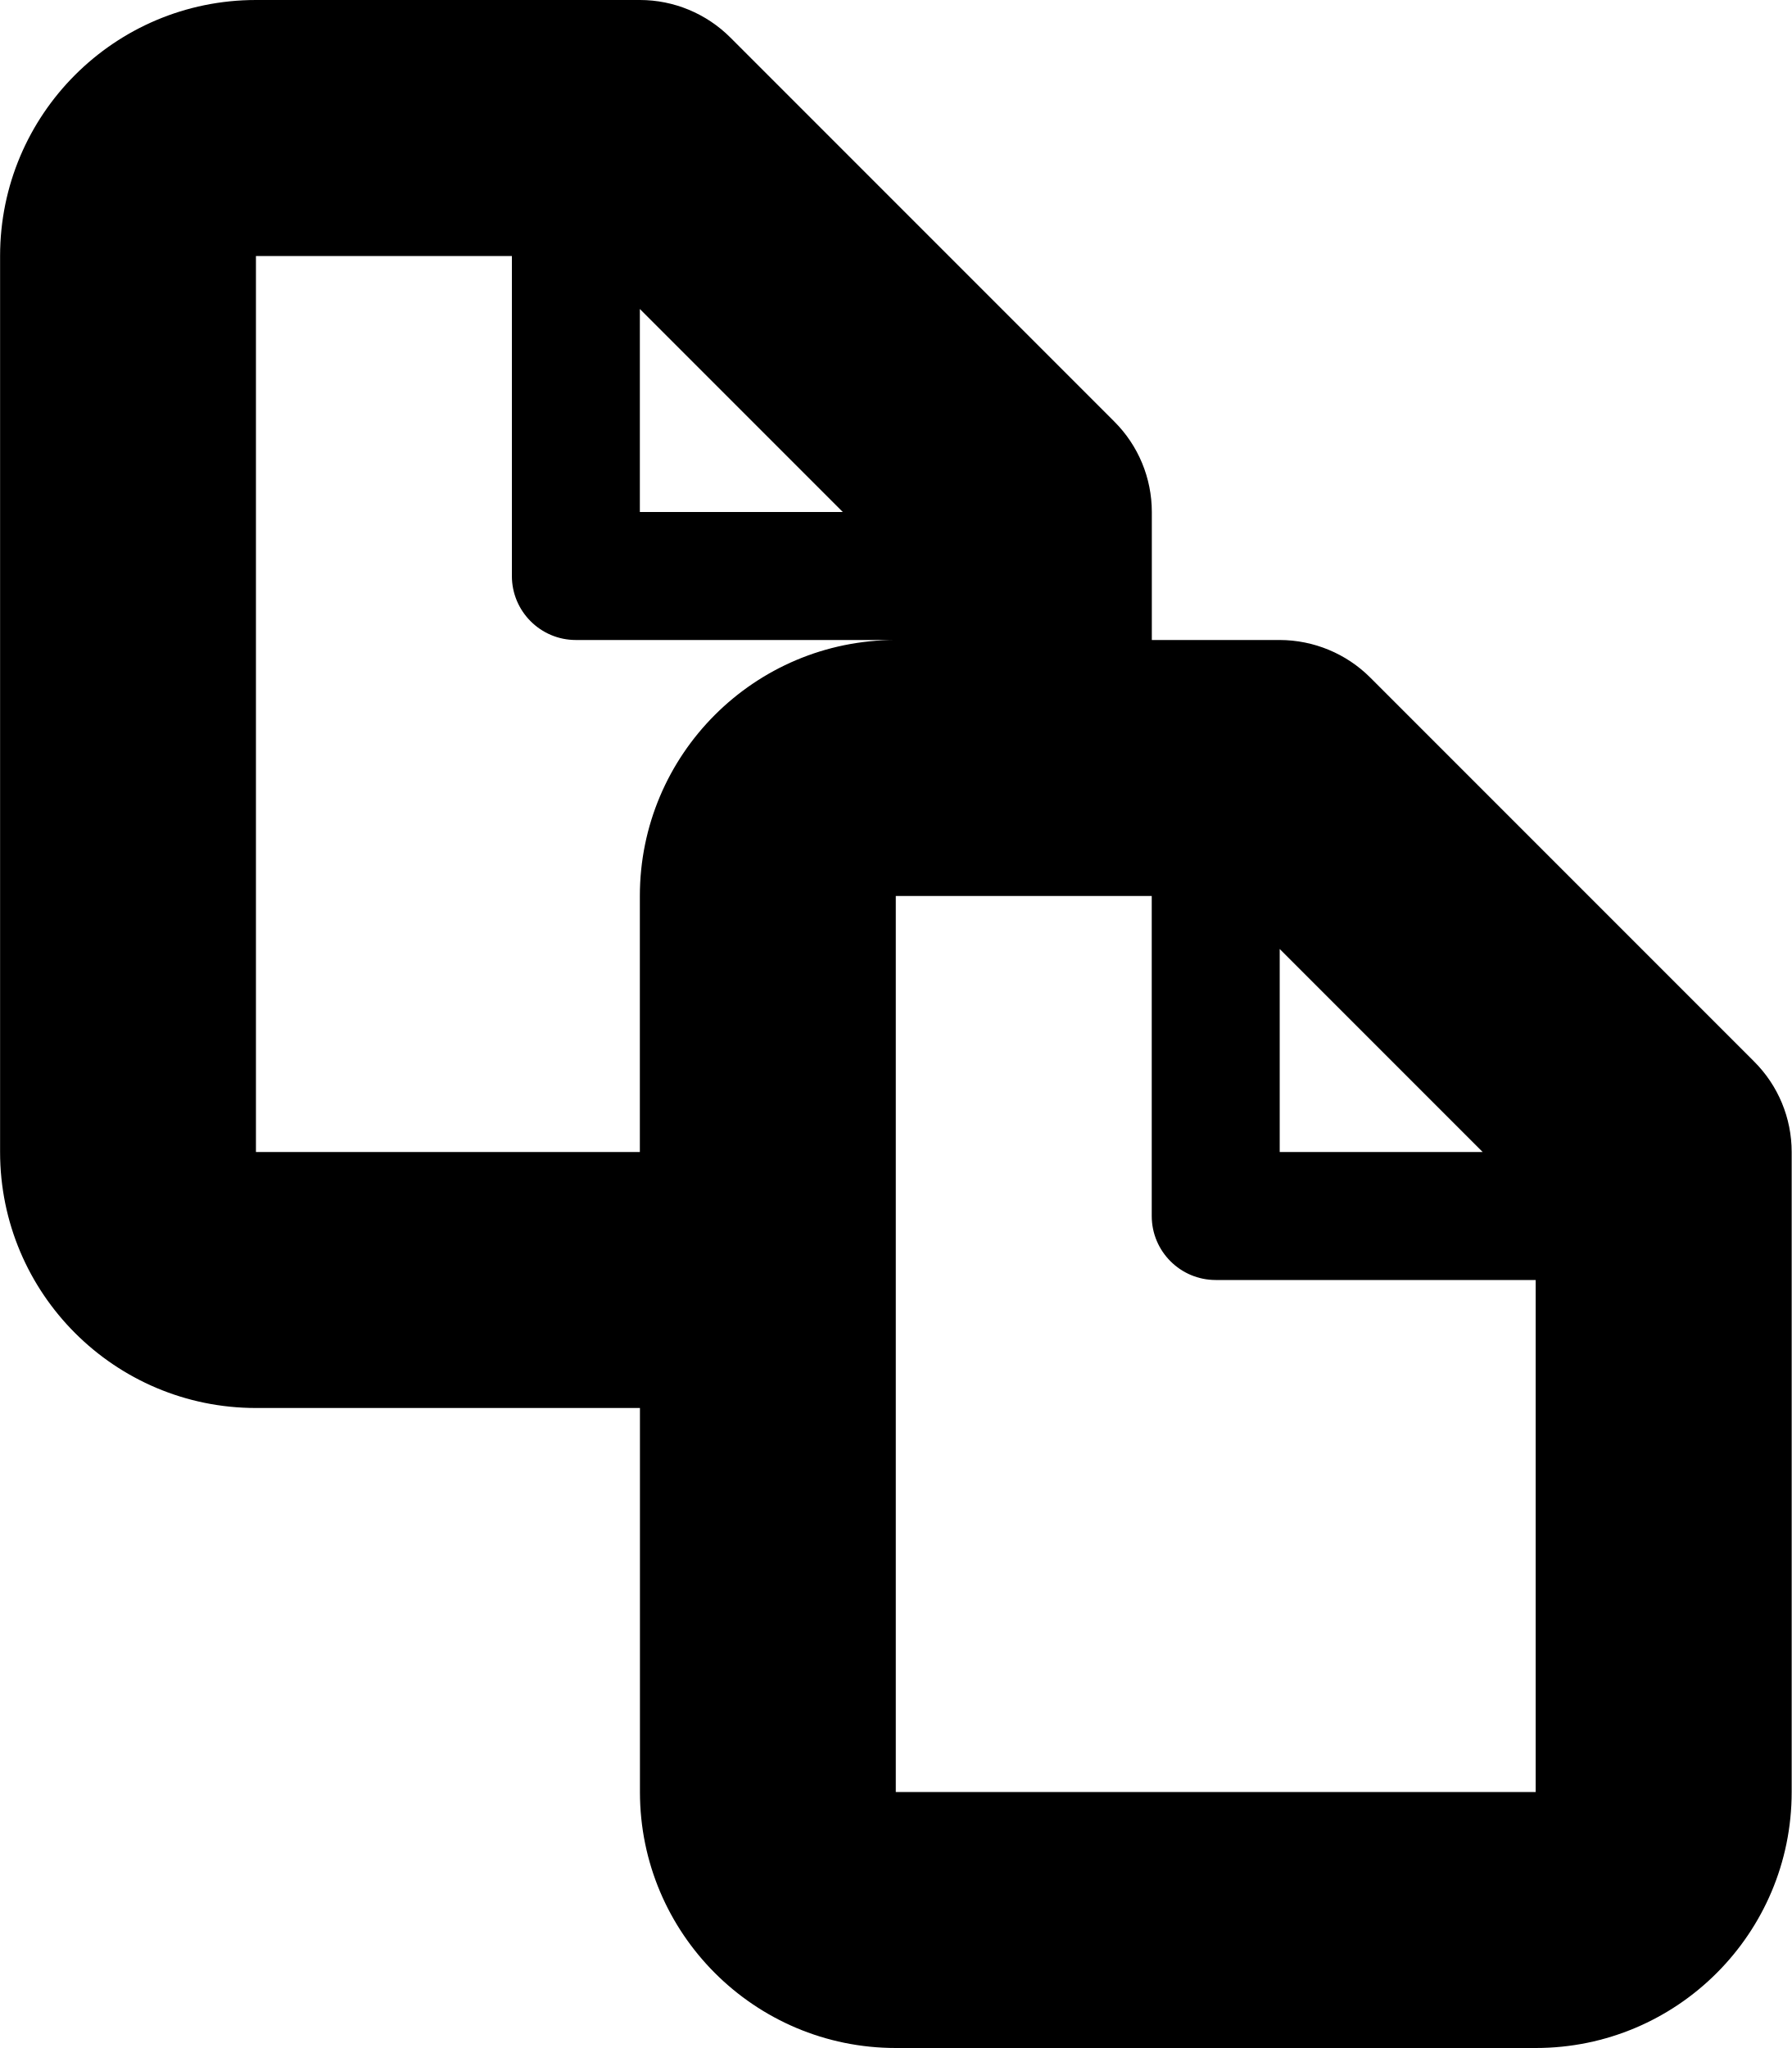
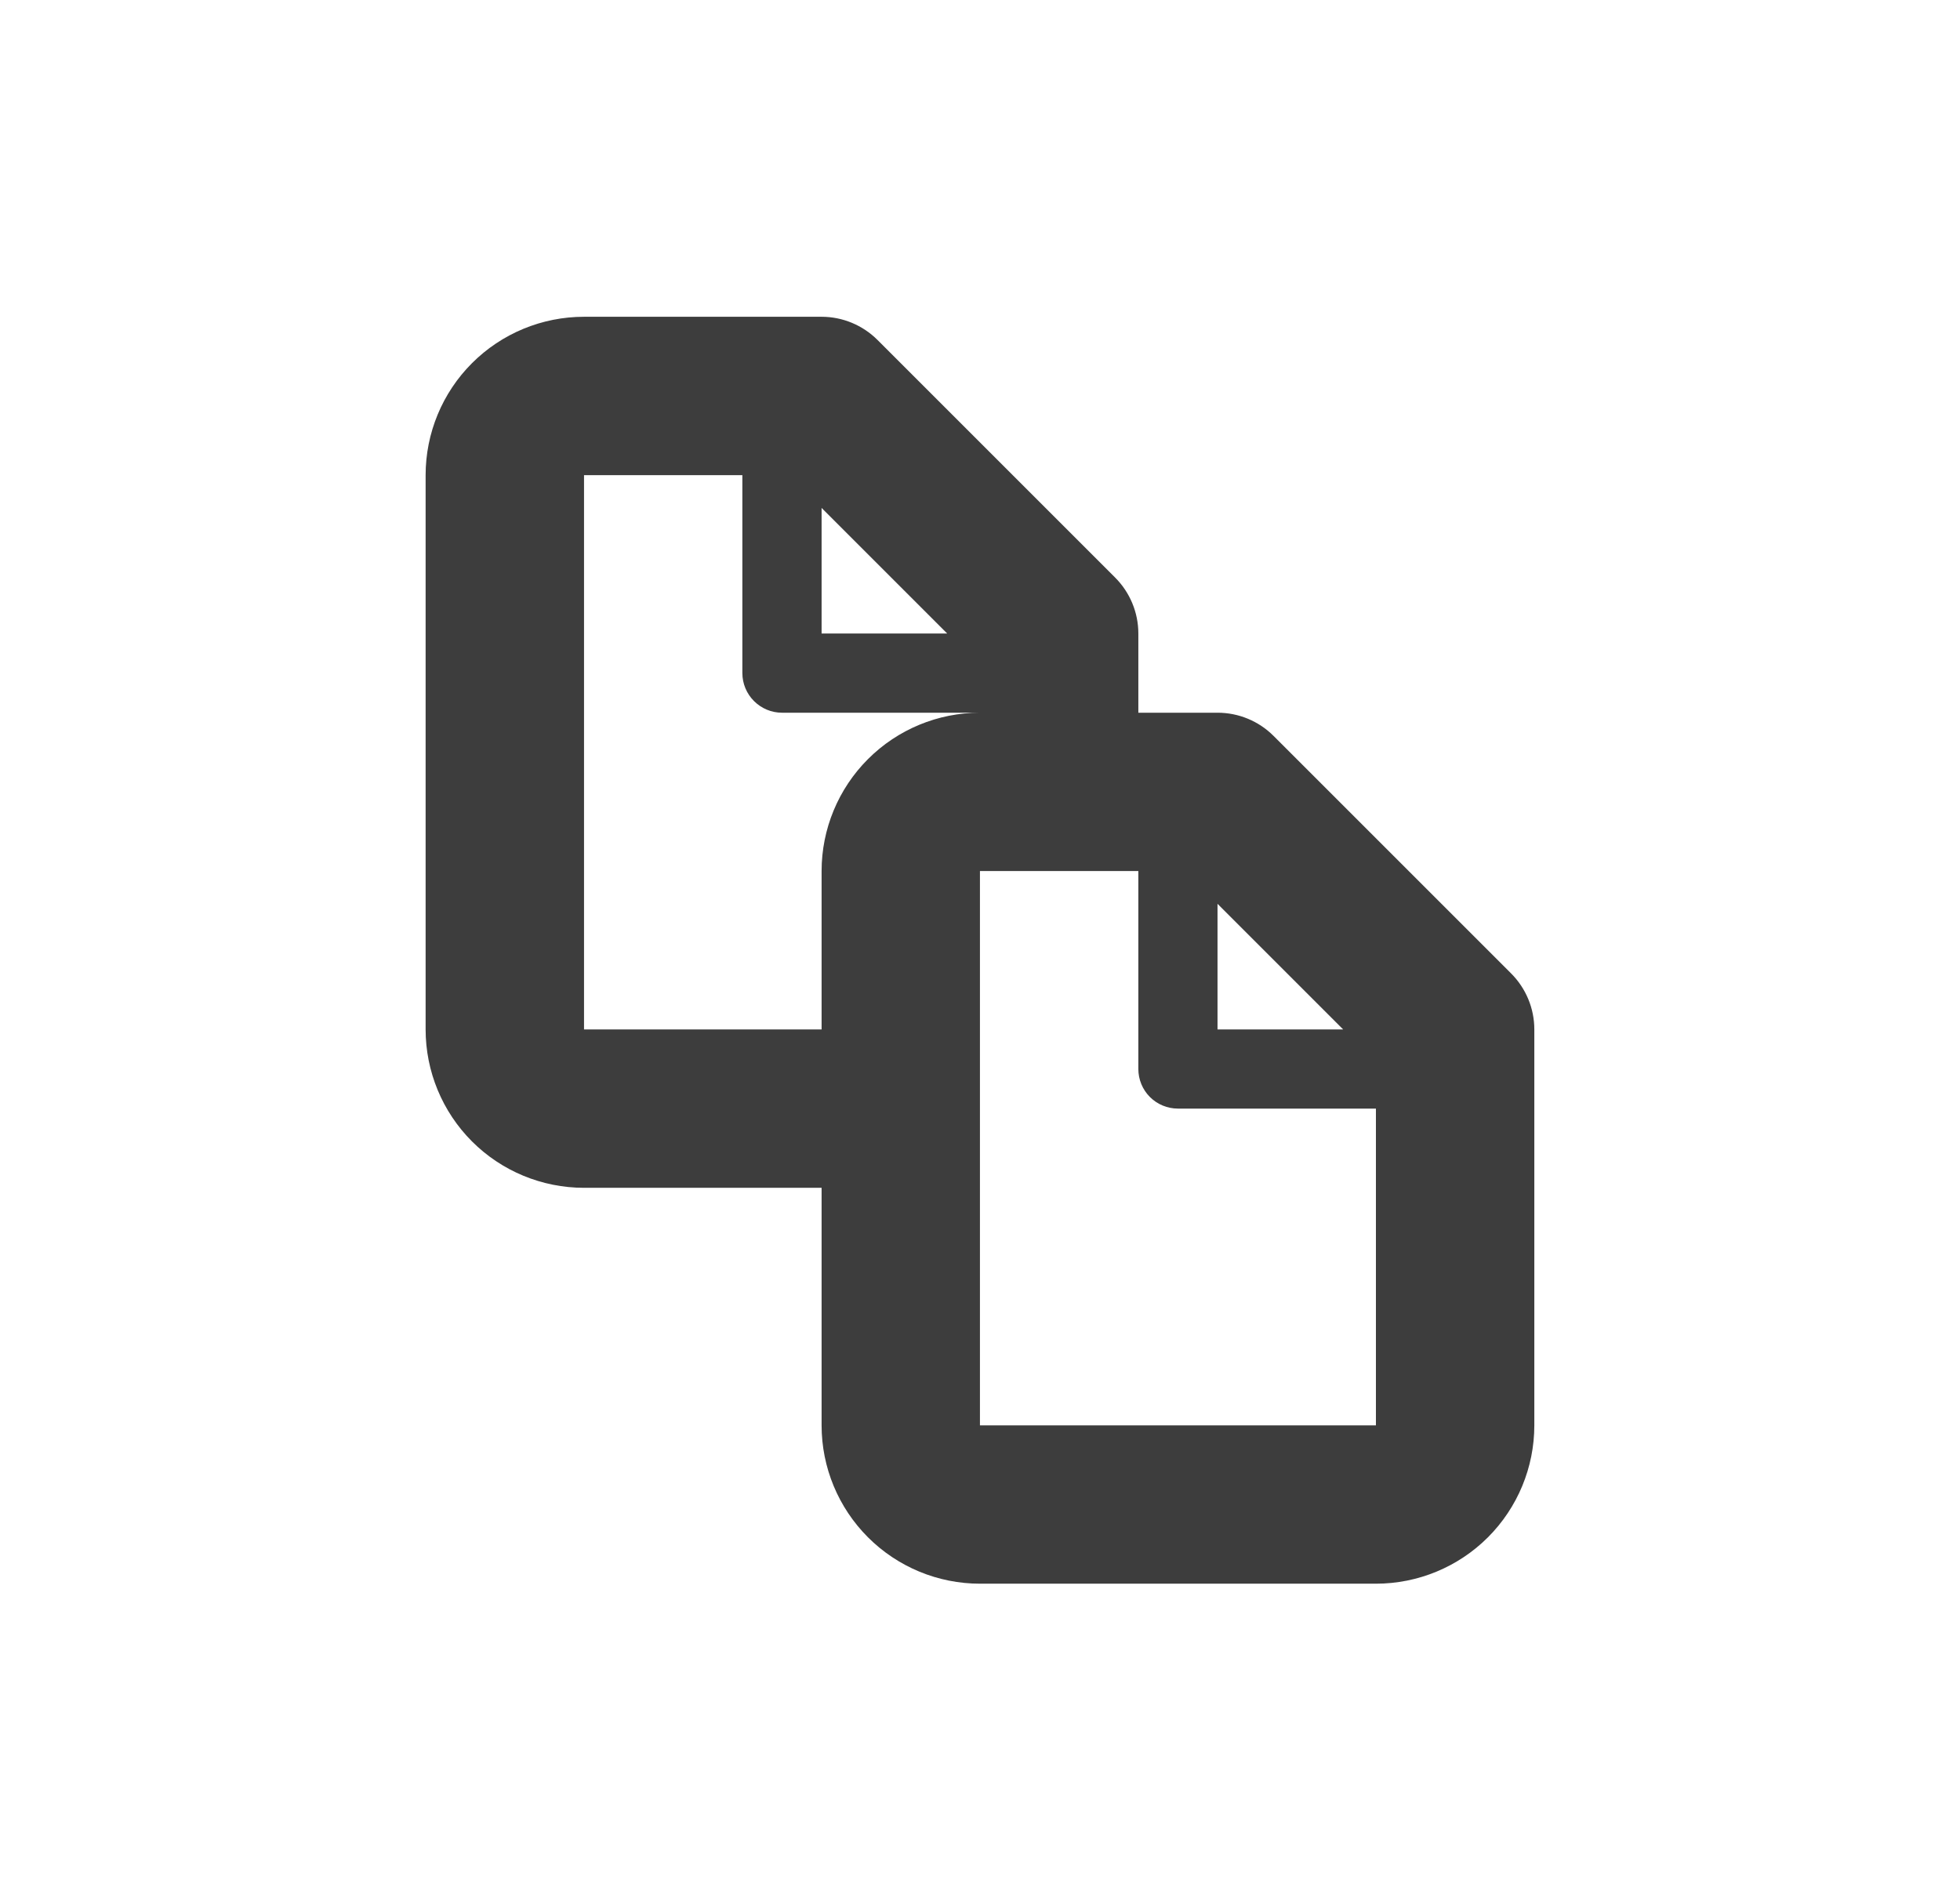
- <svg xmlns="http://www.w3.org/2000/svg" viewBox="0 0 21 24">
-   <path d="m20.561 12.44-4.5-4.5c-.281-.281-.663-.439-1.06-.44h-1.5v-1.5c-0-.398-.158-.779-.44-1.06l-4.5-4.5c-.281-.281-.663-.44-1.06-.44h-4.5c-1.657 0-3 1.343-3 3v10.5c0 1.657 1.343 3 3 3h4.5v4.5c0 1.657 1.343 3 3 3h7.5c1.657 0 3-1.343 3-3v-7.5c0-.398-.158-.779-.44-1.06zm-3.182 1.06h-2.379v-2.379zm-9.879-7.5h2.379l-2.379-2.379zm0 4.5v3h-4.5v-10.5h3v3.75c0 .414.336.75.75.75h3.75c-1.657 0-3 1.343-3 3zm3 0v10.5h7.5v-6h-3.75c-.414 0-.75-.336-.75-.75v-3.75z" fill-rule="evenodd" />
+ <svg xmlns="http://www.w3.org/2000/svg" width="33" height="32" viewBox="0 0 33 32" fill="#3D3D3D">
+   <path d="M25.442 16.391L21.442 12.391C21.192 12.141 20.853 12.001 20.499 12.001H19.166V10.667C19.166 10.314 19.025 9.975 18.775 9.725L14.775 5.725C14.525 5.475 14.186 5.334 13.833 5.334H9.833C9.125 5.334 8.447 5.615 7.947 6.115C7.447 6.615 7.166 7.293 7.166 8.001V17.334C7.166 18.041 7.447 18.72 7.947 19.22C8.447 19.72 9.125 20.001 9.833 20.001H13.833V24.001C13.833 24.708 14.114 25.386 14.614 25.886C15.114 26.386 15.792 26.667 16.499 26.667H23.166C23.873 26.667 24.552 26.386 25.052 25.886C25.552 25.386 25.833 24.708 25.833 24.001V17.334C25.833 16.98 25.692 16.641 25.442 16.391ZM22.614 17.334H20.499V15.219L22.614 17.334ZM15.947 10.667H13.833V8.553L15.947 10.667ZM13.833 14.667V17.334H9.833V8.001H12.499V11.334C12.499 11.511 12.57 11.68 12.695 11.805C12.82 11.93 12.989 12.001 13.166 12.001H16.499C15.792 12.001 15.114 12.282 14.614 12.782C14.114 13.282 13.833 13.96 13.833 14.667ZM16.499 24.001V14.667H19.166V18.001C19.166 18.177 19.236 18.347 19.361 18.472C19.486 18.597 19.656 18.667 19.833 18.667H23.166V24.001H16.499Z" />
</svg>
